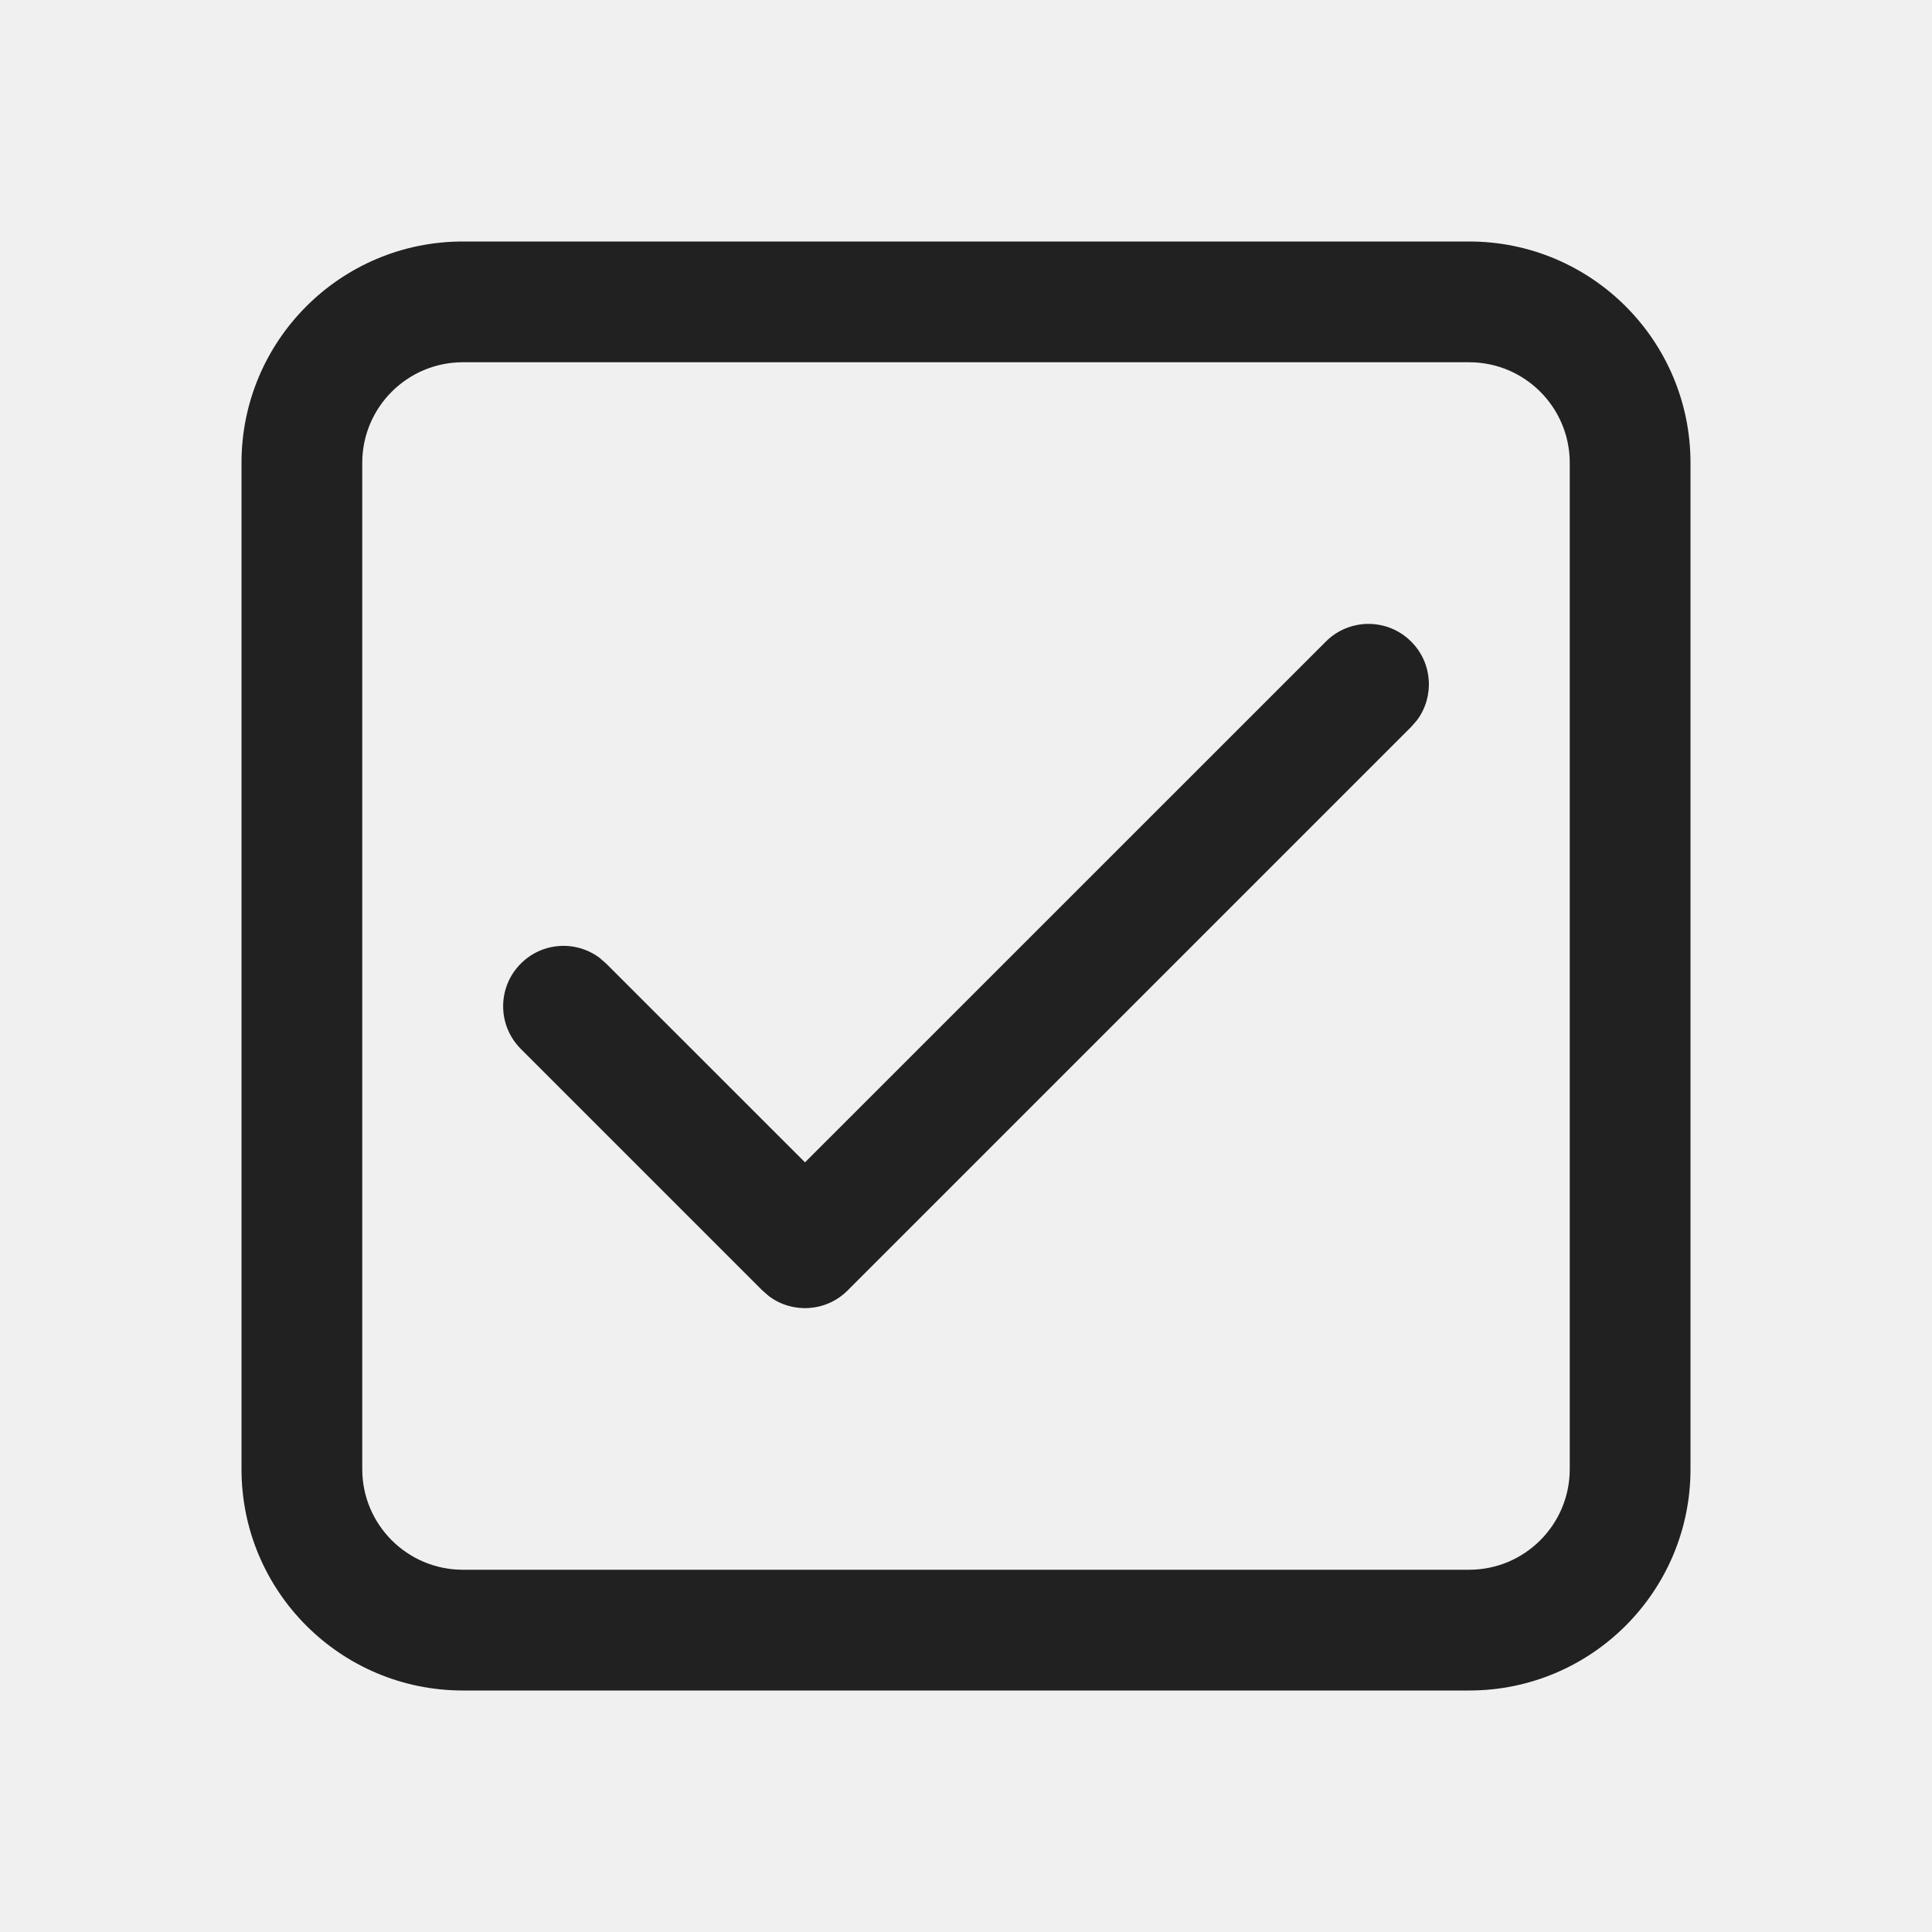
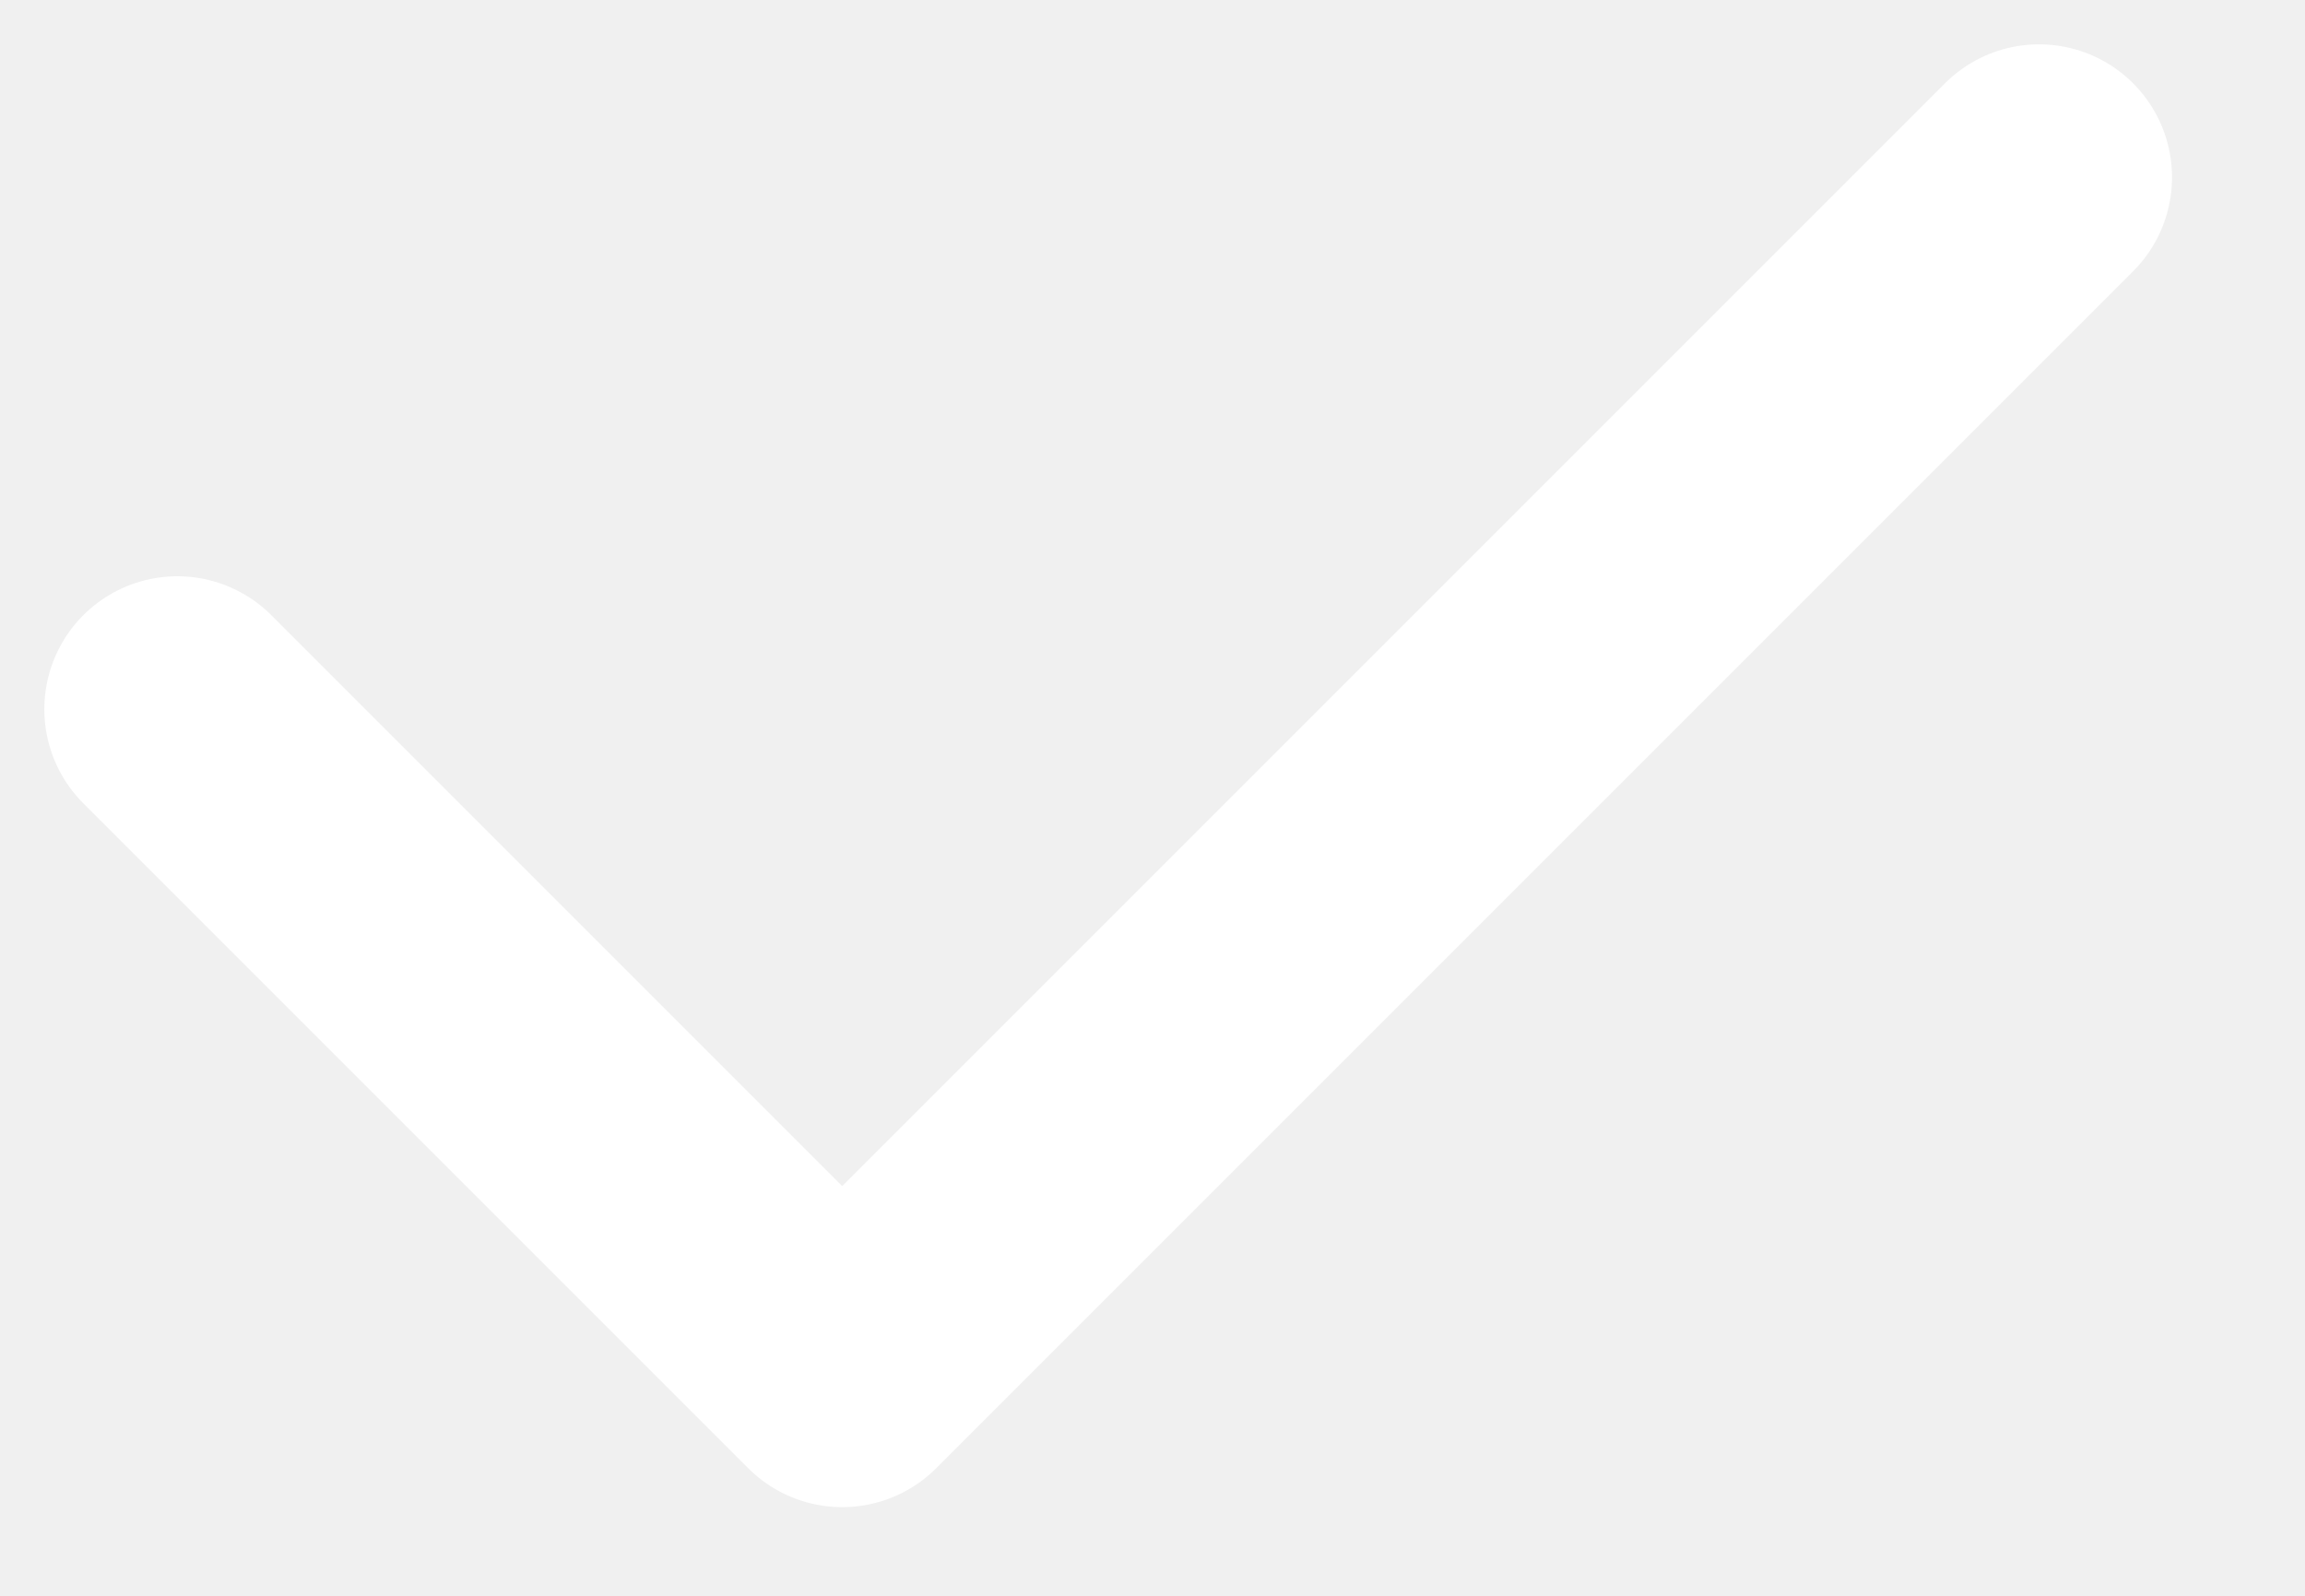
- <svg xmlns="http://www.w3.org/2000/svg" width="800px" height="800px" viewBox="0 0 24 24" version="1.1" fill="#000000">
-   <g id="SVGRepo_bgCarrier" stroke-width="0" />
-   <g id="SVGRepo_tracerCarrier" stroke-linecap="round" stroke-linejoin="round" />
-   <g id="SVGRepo_iconCarrier">
-     <g id="🔍-Product-Icons" stroke="none" stroke-width="1" fill="none" fill-rule="evenodd">
-       <g id="ic_fluent_checkbox_checked_24_regular" fill="#212121" fill-rule="nonzero">
-         <path d="M18.25,3 C19.769,3 21,4.231 21,5.75 L21,18.25 C21,19.769 19.769,21 18.25,21 L5.75,21 C4.231,21 3,19.769 3,18.25 L3,5.75 C3,4.231 4.231,3 5.75,3 L18.25,3 Z M18.25,4.5 L5.75,4.5 C5.06,4.5 4.5,5.06 4.5,5.75 L4.5,18.25 C4.5,18.94 5.06,19.5 5.75,19.5 L18.25,19.5 C18.94,19.5 19.5,18.94 19.5,18.25 L19.5,5.75 C19.5,5.06 18.94,4.5 18.25,4.5 Z M10,14.439 L16.47,7.97 C16.763,7.677 17.237,7.677 17.53,7.97 C17.797,8.236 17.821,8.653 17.603,8.946 L17.53,9.03 L10.53,16.03 C10.264,16.297 9.847,16.321 9.554,16.103 L9.47,16.03 L6.47,13.03 C6.177,12.737 6.177,12.263 6.47,11.97 C6.736,11.703 7.153,11.679 7.446,11.897 L7.53,11.97 L10,14.439 L16.47,7.97 L10,14.439 Z" id="🎨Color"> </path>
-       </g>
-     </g>
-   </g>
+ <svg xmlns="http://www.w3.org/2000/svg" width="13" height="9" viewBox="0 0 13 9" fill="none">
+   <path d="M1 4L4.75 7.75L11.5 1" stroke="white" stroke-width="1.5" stroke-linecap="round" stroke-linejoin="round" />
</svg>
